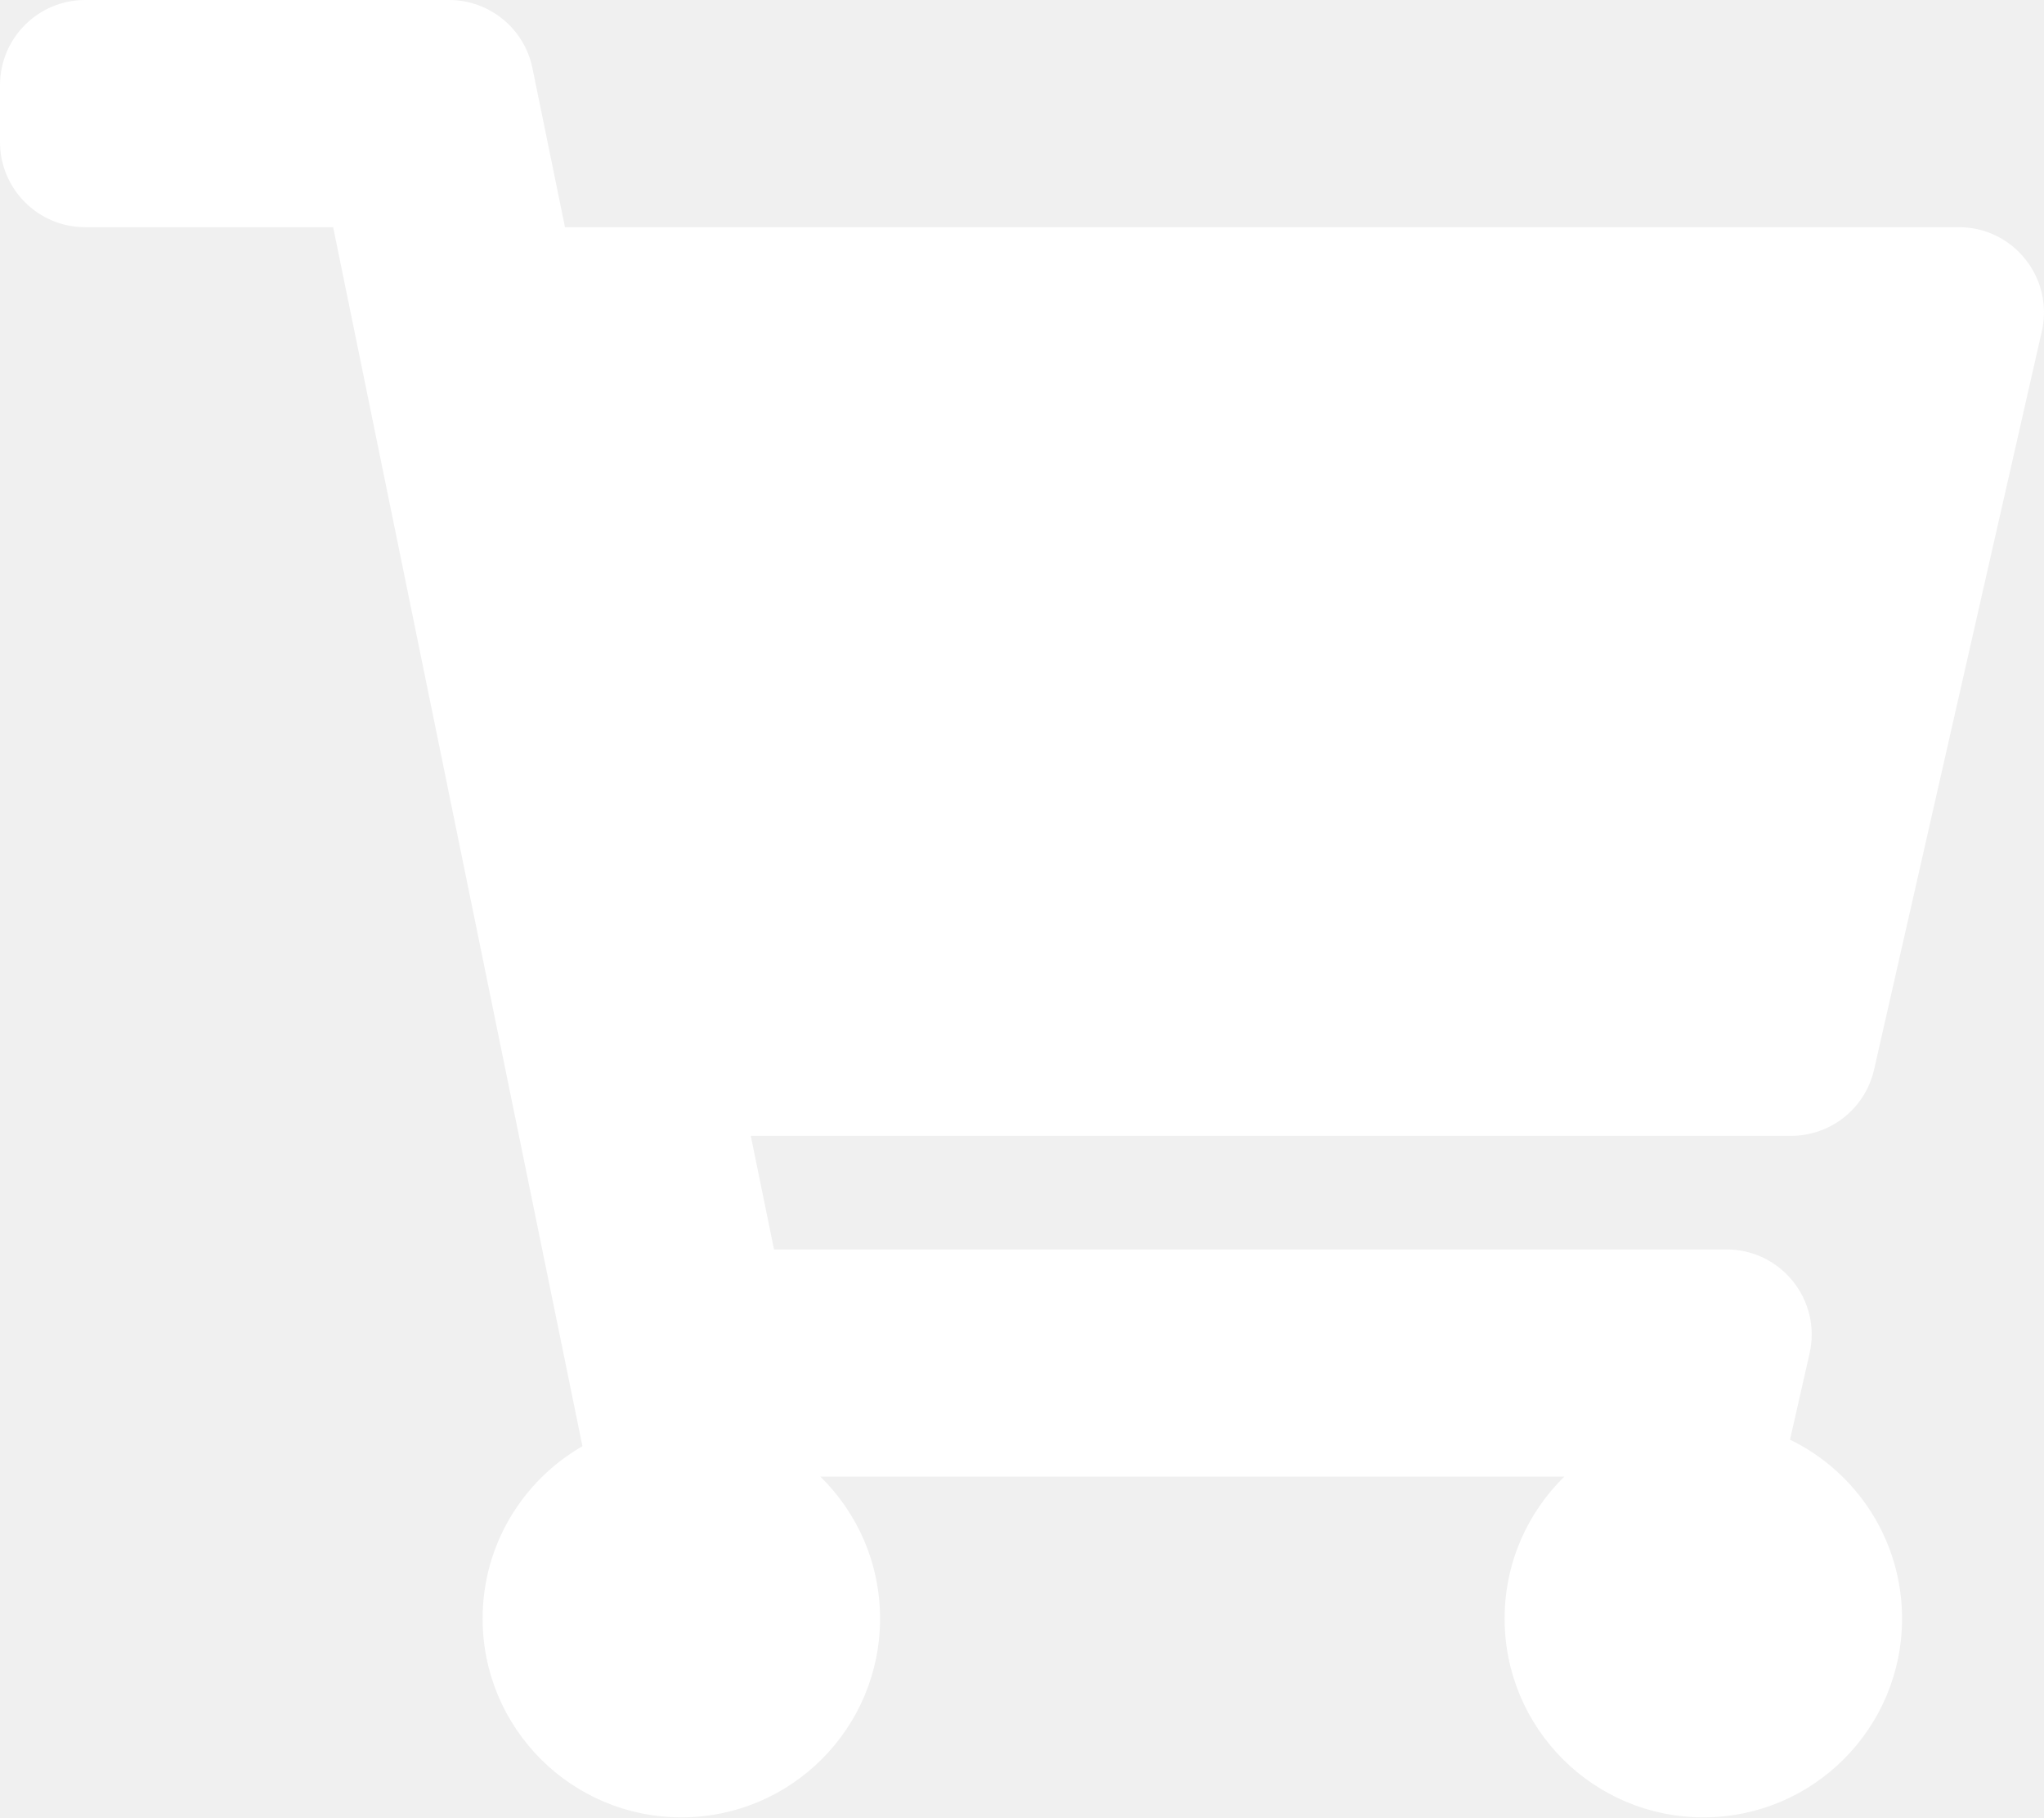
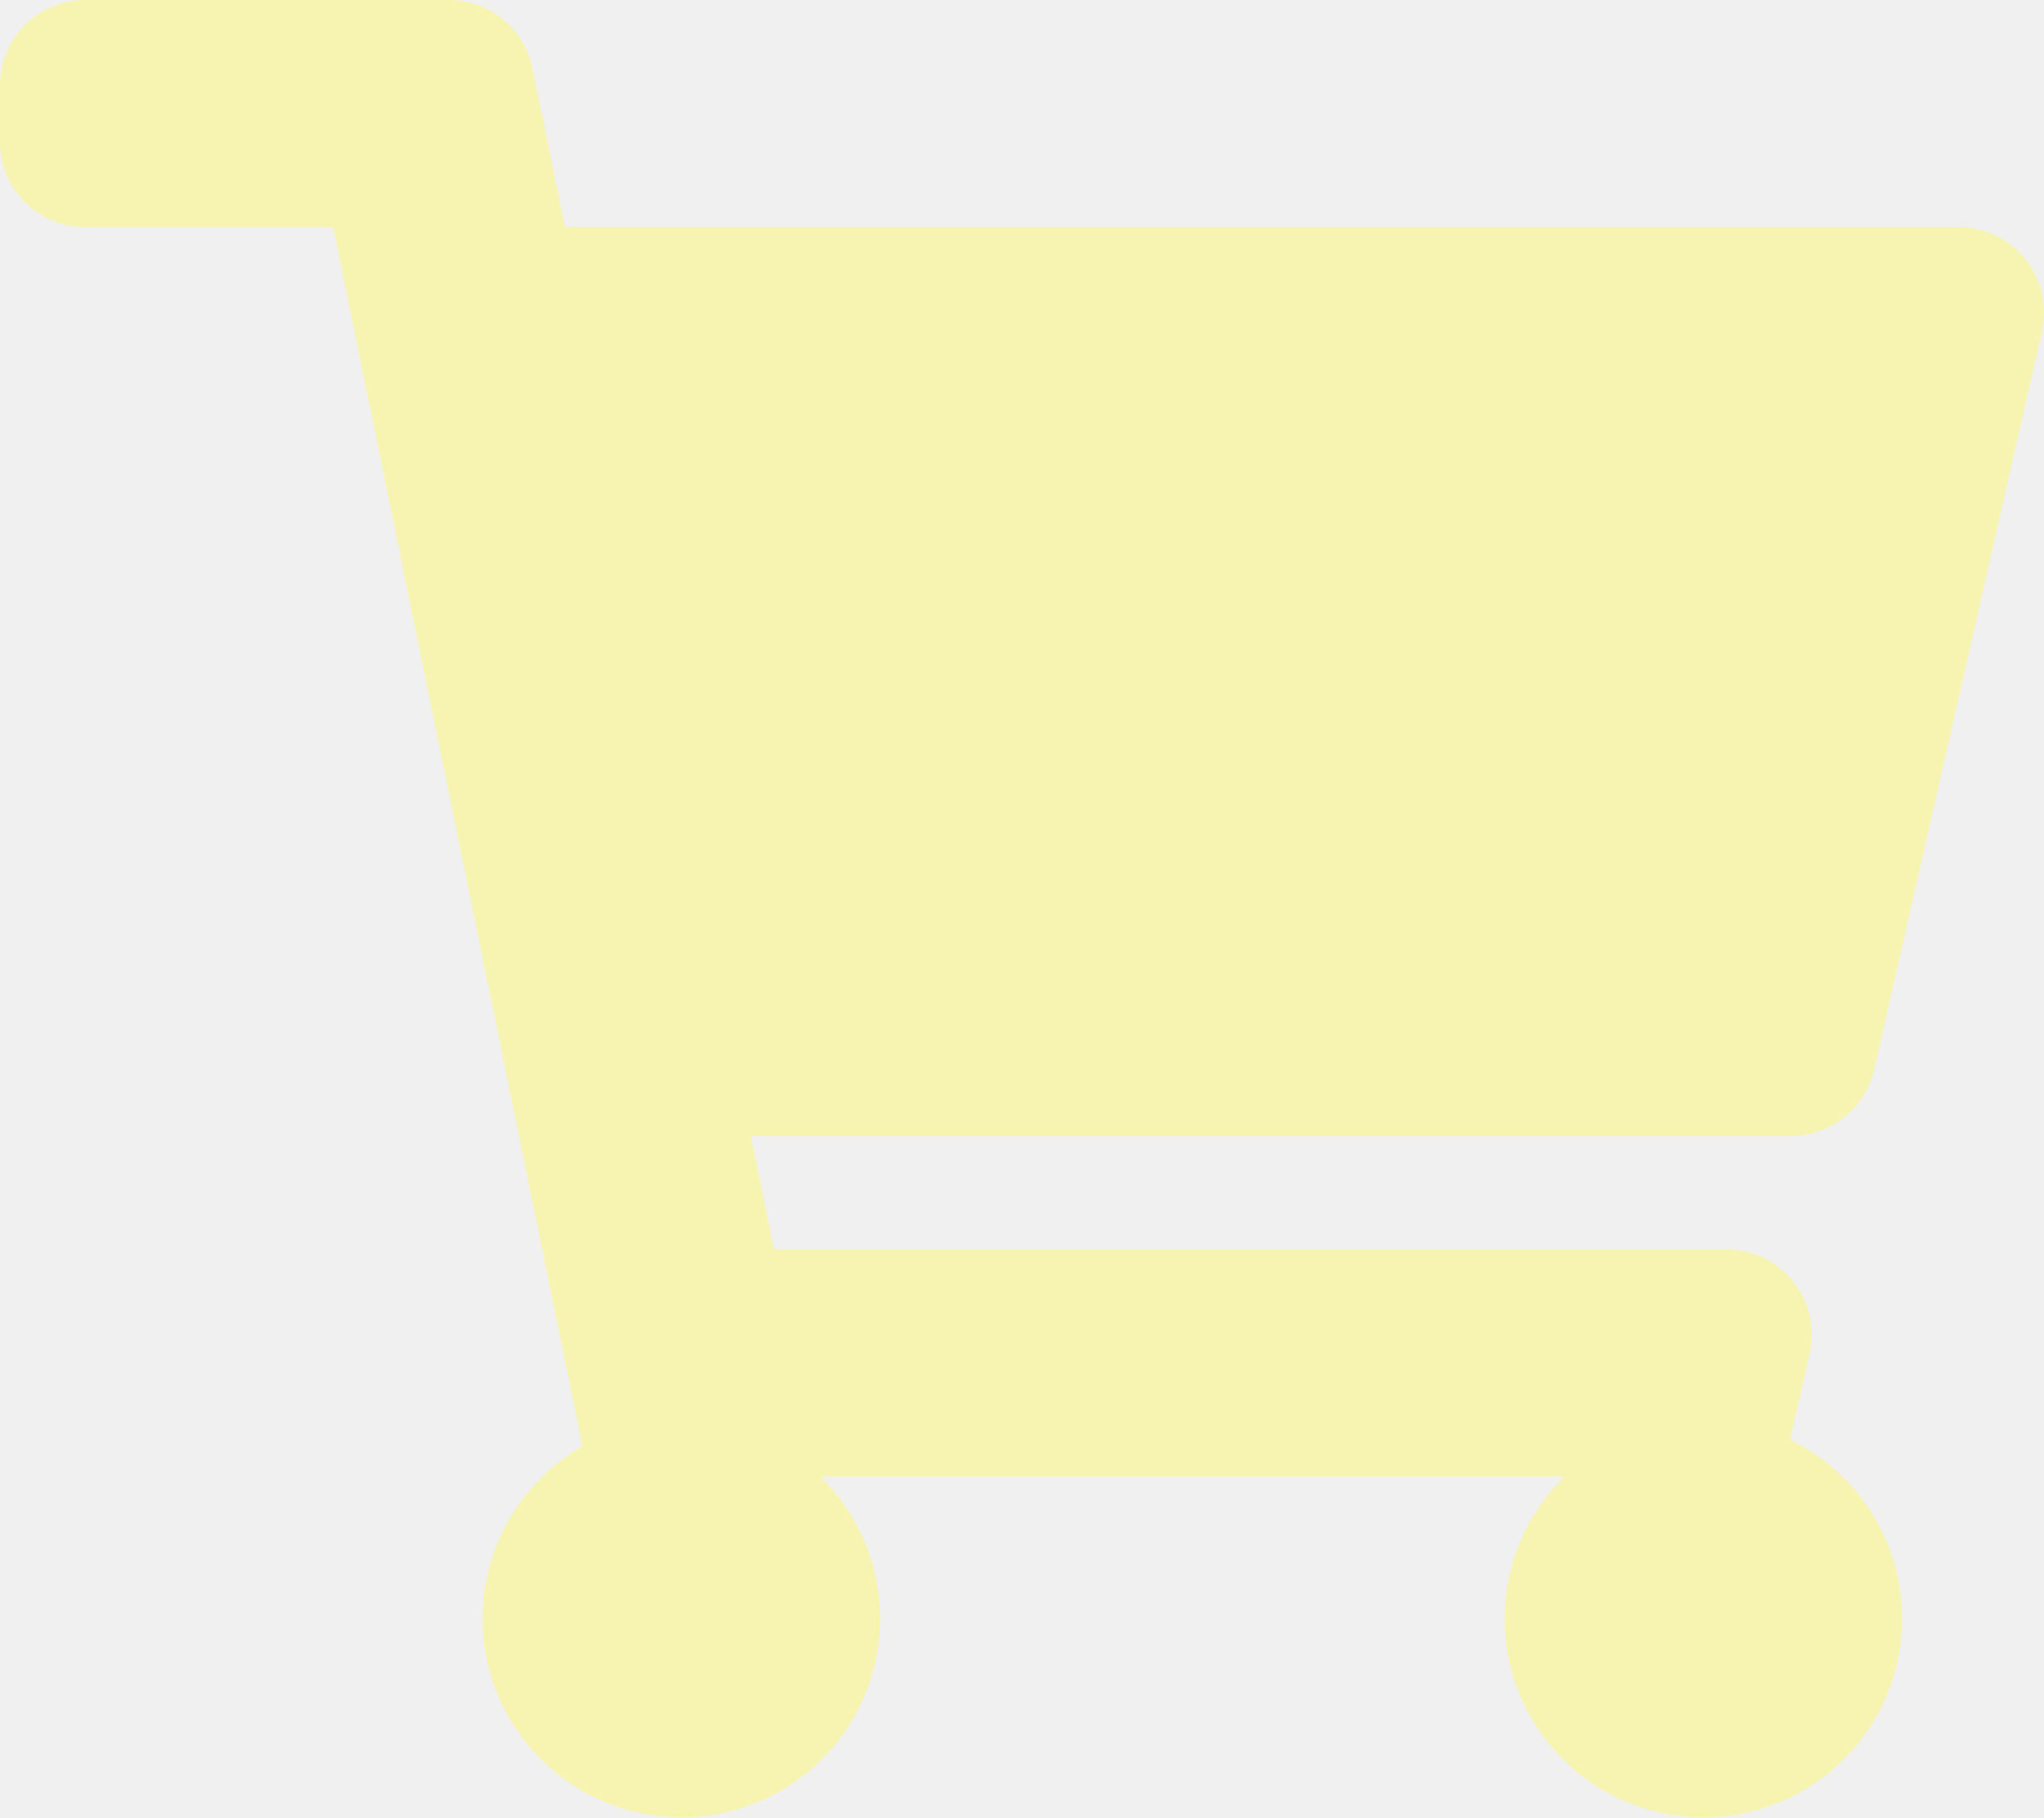
<svg xmlns="http://www.w3.org/2000/svg" aria-hidden="true" focusable="false" data-prefix="fas" data-icon="shopping-cart" class="svg-inline--fa fa-shopping-cart fa-w-18" role="img" viewBox="0 0 576 512">
-   <path fill="white" d="M528.12 301.319l47.273-208C578.806 78.301 567.391 64 551.99 64H159.208l-9.166-44.81C147.758 8.021 137.93 0 126.529 0H24C10.745 0 0 10.745 0 24v16c0 13.255 10.745 24 24 24h69.883l70.248 343.435C147.325 417.1 136 435.222 136 456c0 30.928 25.072 56 56 56s56-25.072 56-56c0-15.674-6.447-29.835-16.824-40h209.647C430.447 426.165 424 440.326 424 456c0 30.928 25.072 56 56 56s56-25.072 56-56c0-22.172-12.888-41.332-31.579-50.405l5.517-24.276c3.413-15.018-8.002-29.319-23.403-29.319H218.117l-6.545-32h293.145c11.206 0 20.92-7.754 23.403-18.681z" />
+   <path fill="#F6F4B0" d="M528.12 301.319l47.273-208C578.806 78.301 567.391 64 551.99 64H159.208l-9.166-44.81C147.758 8.021 137.93 0 126.529 0H24C10.745 0 0 10.745 0 24v16c0 13.255 10.745 24 24 24h69.883l70.248 343.435C147.325 417.1 136 435.222 136 456c0 30.928 25.072 56 56 56s56-25.072 56-56c0-15.674-6.447-29.835-16.824-40h209.647C430.447 426.165 424 440.326 424 456c0 30.928 25.072 56 56 56s56-25.072 56-56c0-22.172-12.888-41.332-31.579-50.405l5.517-24.276c3.413-15.018-8.002-29.319-23.403-29.319H218.117l-6.545-32h293.145c11.206 0 20.92-7.754 23.403-18.681z" />
</svg>
